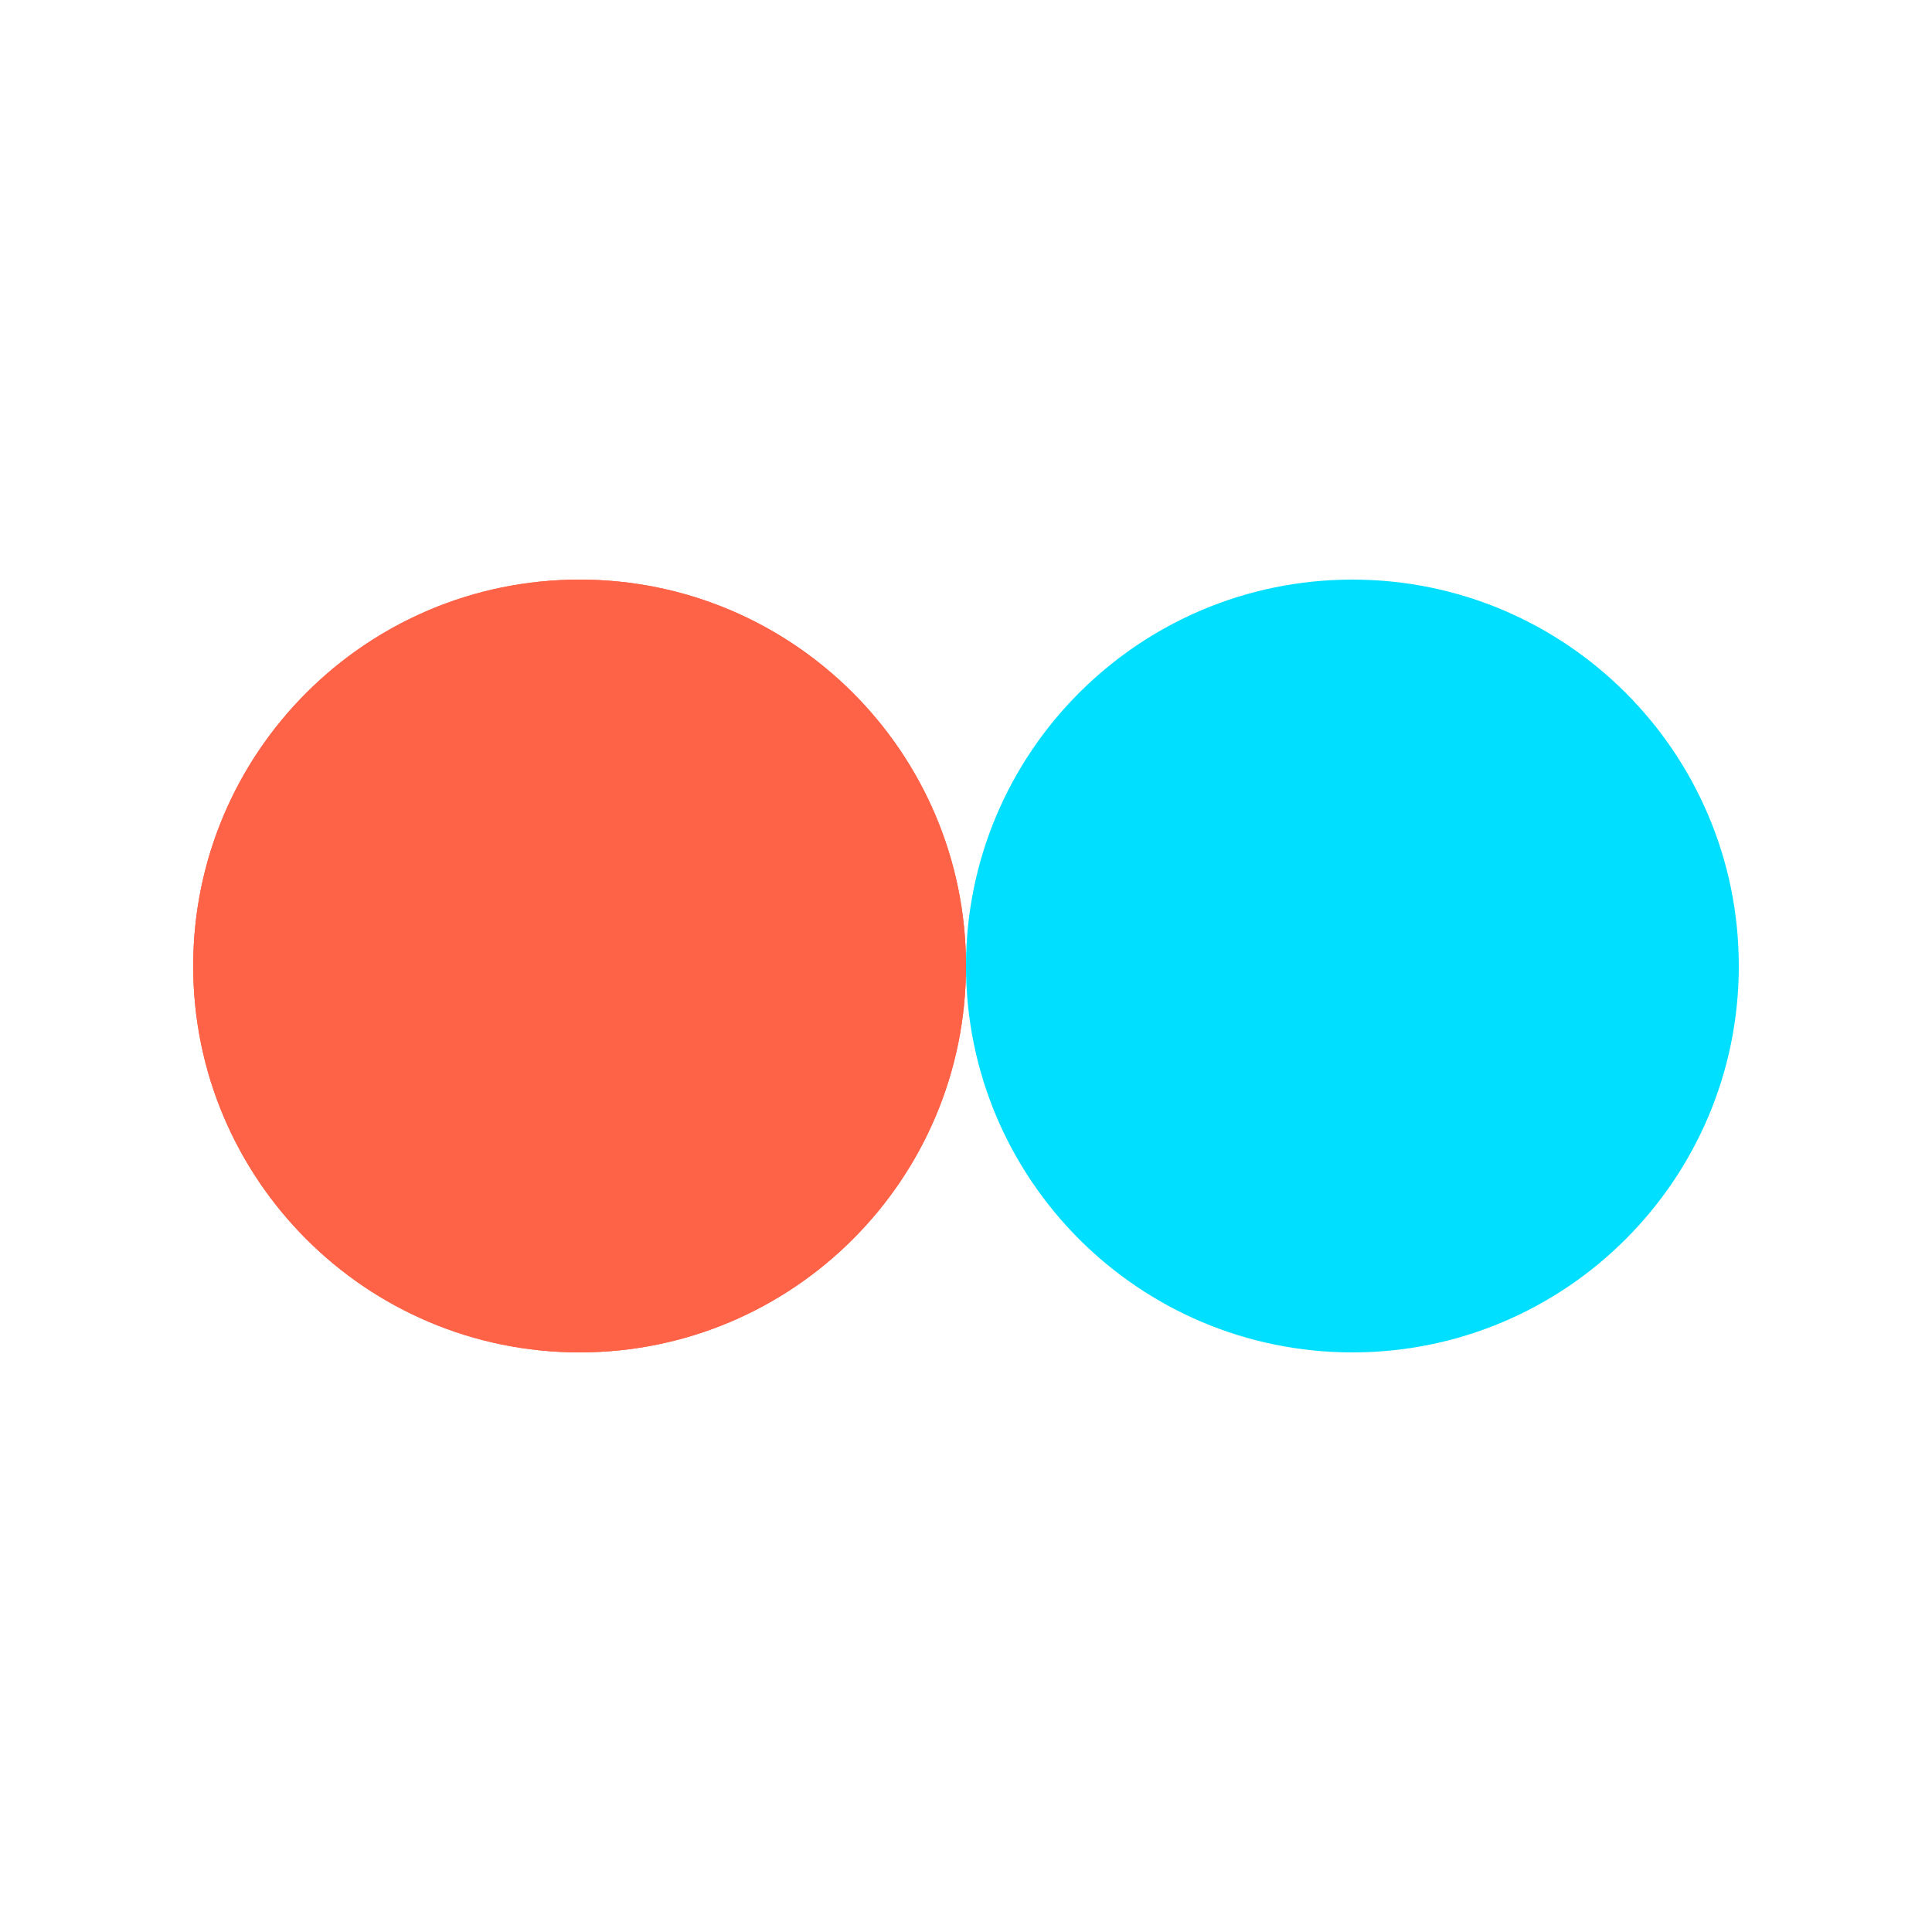
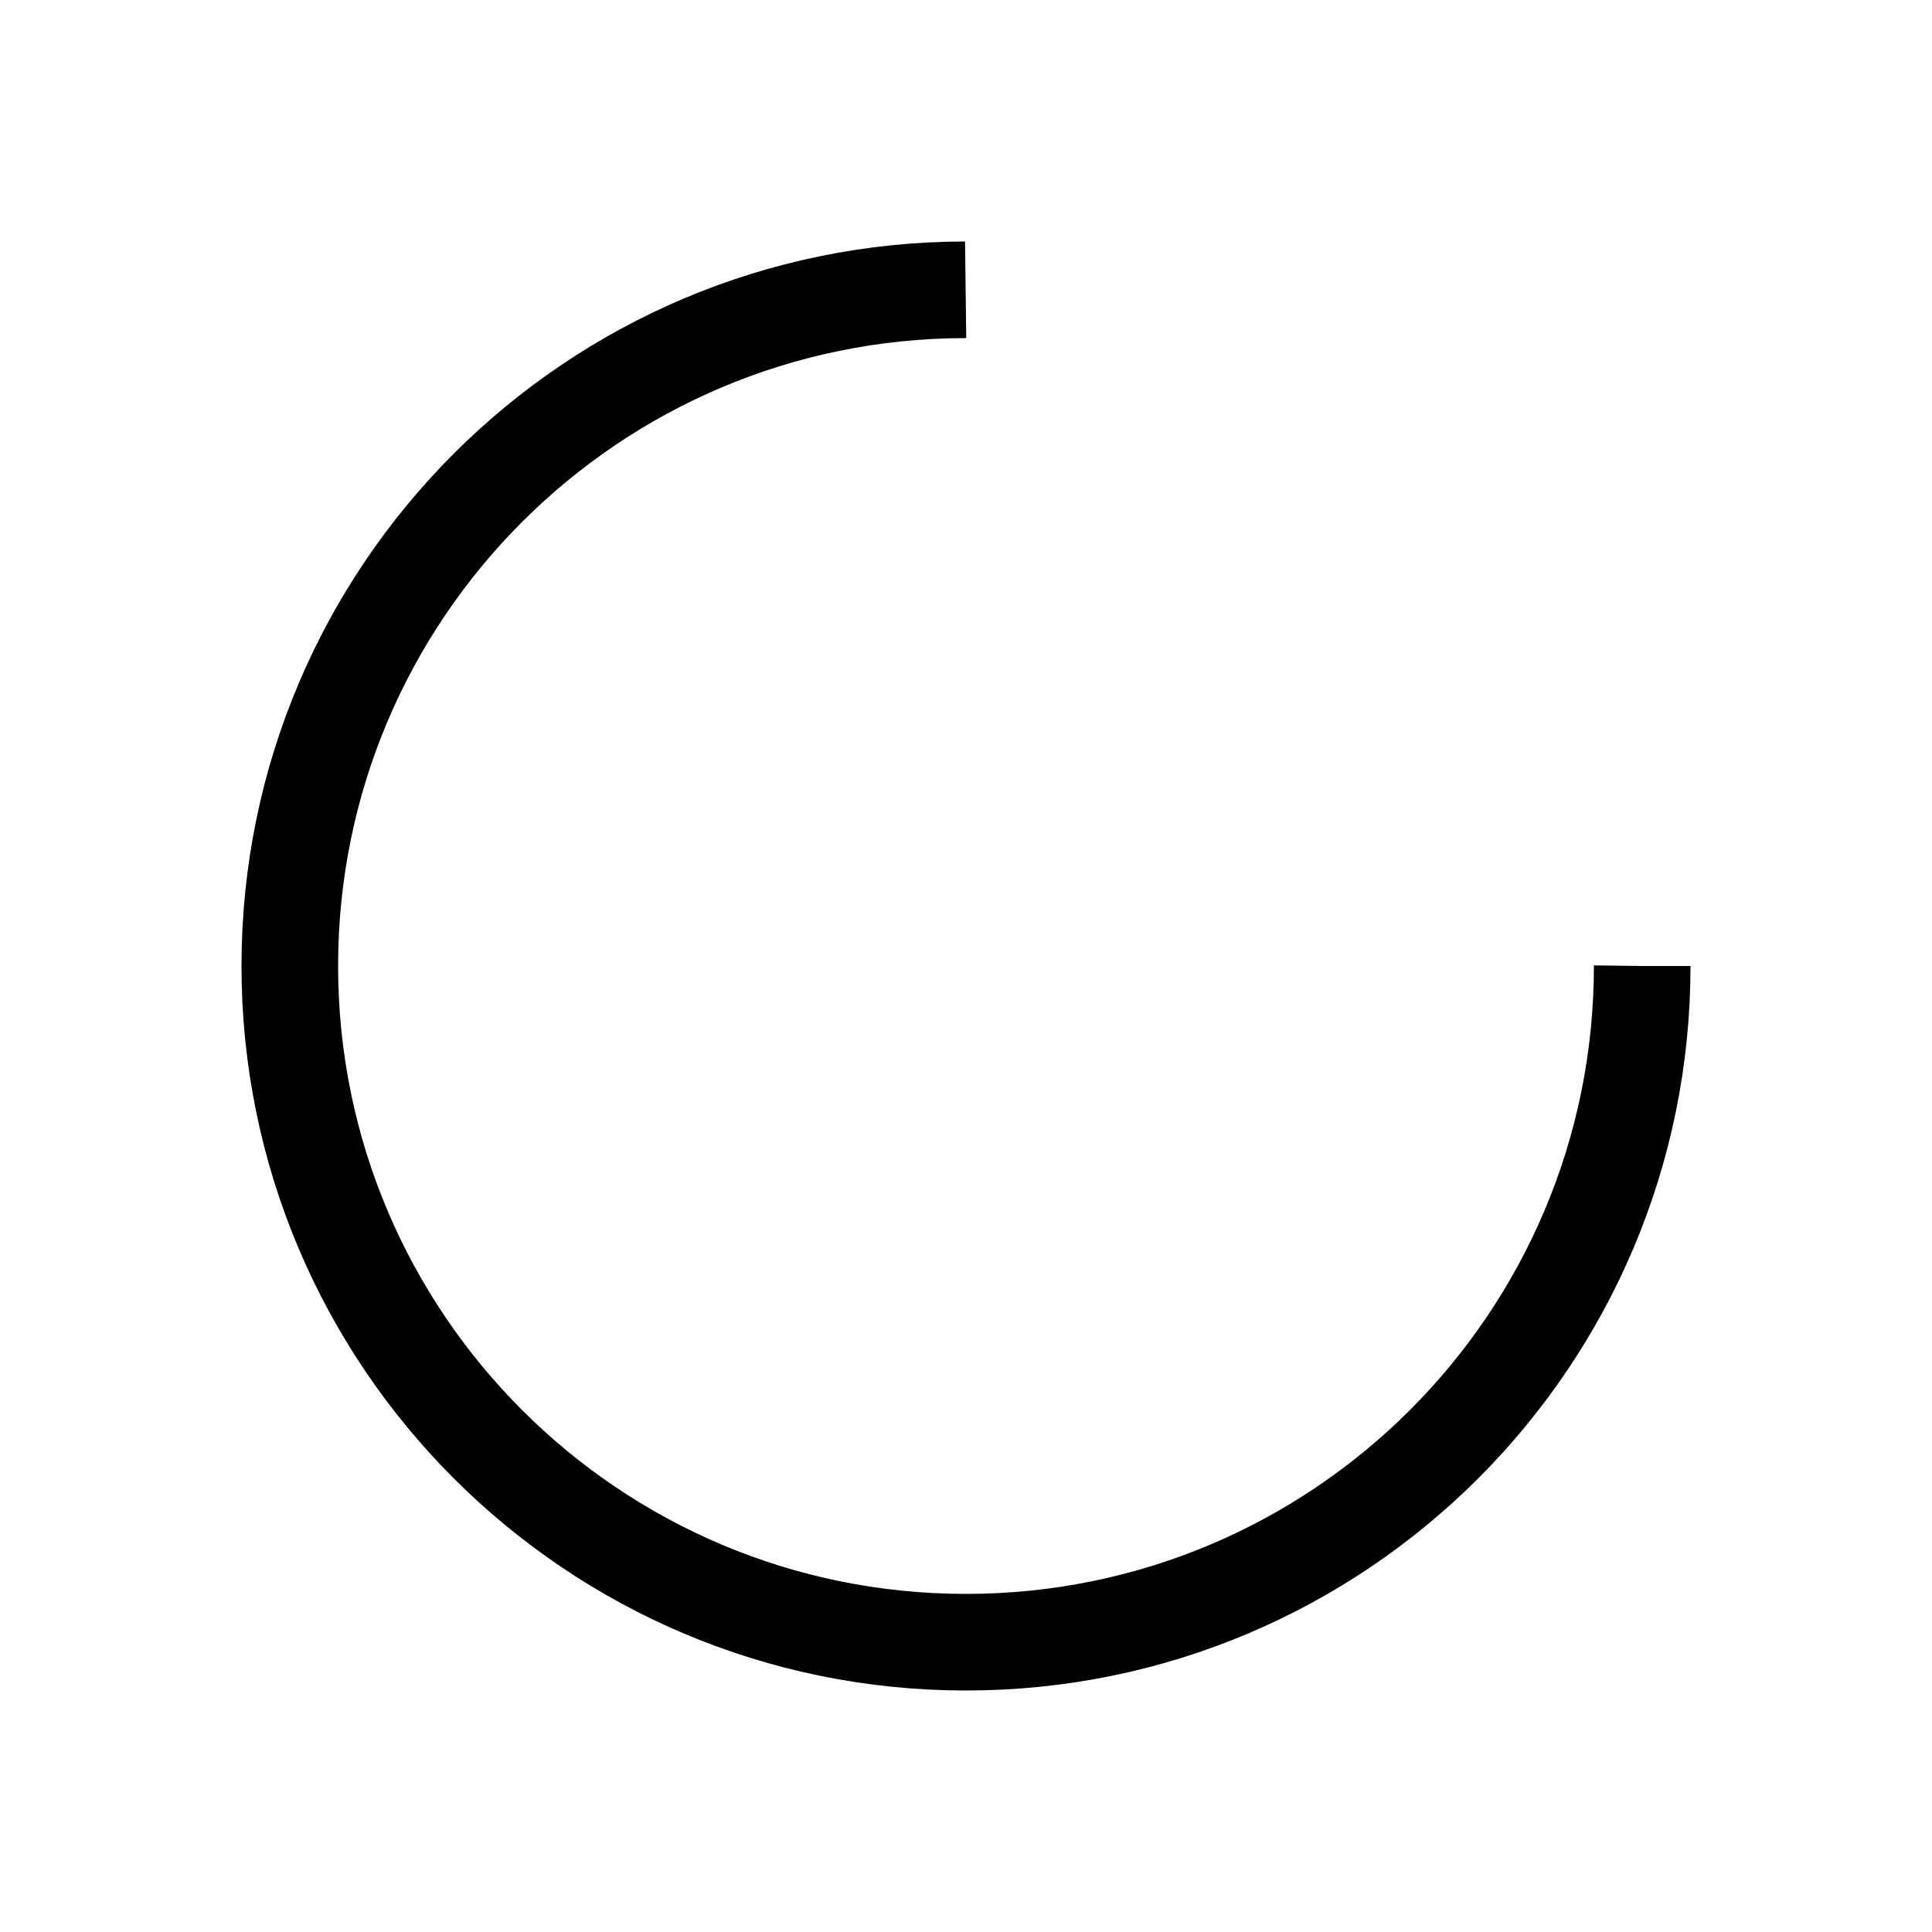
- <svg xmlns="http://www.w3.org/2000/svg" style="margin: auto; background: rgb(255, 255, 255); display: block; shape-rendering: auto;" width="200px" height="200px" viewBox="0 0 100 100" preserveAspectRatio="xMidYMid">
-   <circle cx="30" cy="50" fill="#ff6347" r="20">
-     <animate attributeName="cx" repeatCount="indefinite" dur="1s" keyTimes="0;0.5;1" values="30;70;30" begin="-0.5s" />
-   </circle>
-   <circle cx="70" cy="50" fill="#00dfff" r="20">
-     <animate attributeName="cx" repeatCount="indefinite" dur="1s" keyTimes="0;0.5;1" values="30;70;30" begin="0s" />
-   </circle>
-   <circle cx="30" cy="50" fill="#ff6347" r="20">
-     <animate attributeName="cx" repeatCount="indefinite" dur="1s" keyTimes="0;0.5;1" values="30;70;30" begin="-0.5s" />
-     <animate attributeName="fill-opacity" values="0;0;1;1" calcMode="discrete" keyTimes="0;0.499;0.5;1" dur="1s" repeatCount="indefinite" />
+ <svg xmlns="http://www.w3.org/2000/svg" style="margin: auto; background: rgb(249, 249, 251); display: block; shape-rendering: auto;" width="200px" height="200px" viewBox="0 0 100 100" preserveAspectRatio="xMidYMid">
+   <circle cx="50" cy="50" fill="none" stroke="#000000" stroke-width="5" r="35" stroke-dasharray="164.934 56.978">
+     <animateTransform attributeName="transform" type="rotate" repeatCount="indefinite" dur="1s" values="0 50 50;360 50 50" keyTimes="0;1" />
  </circle>
</svg>
